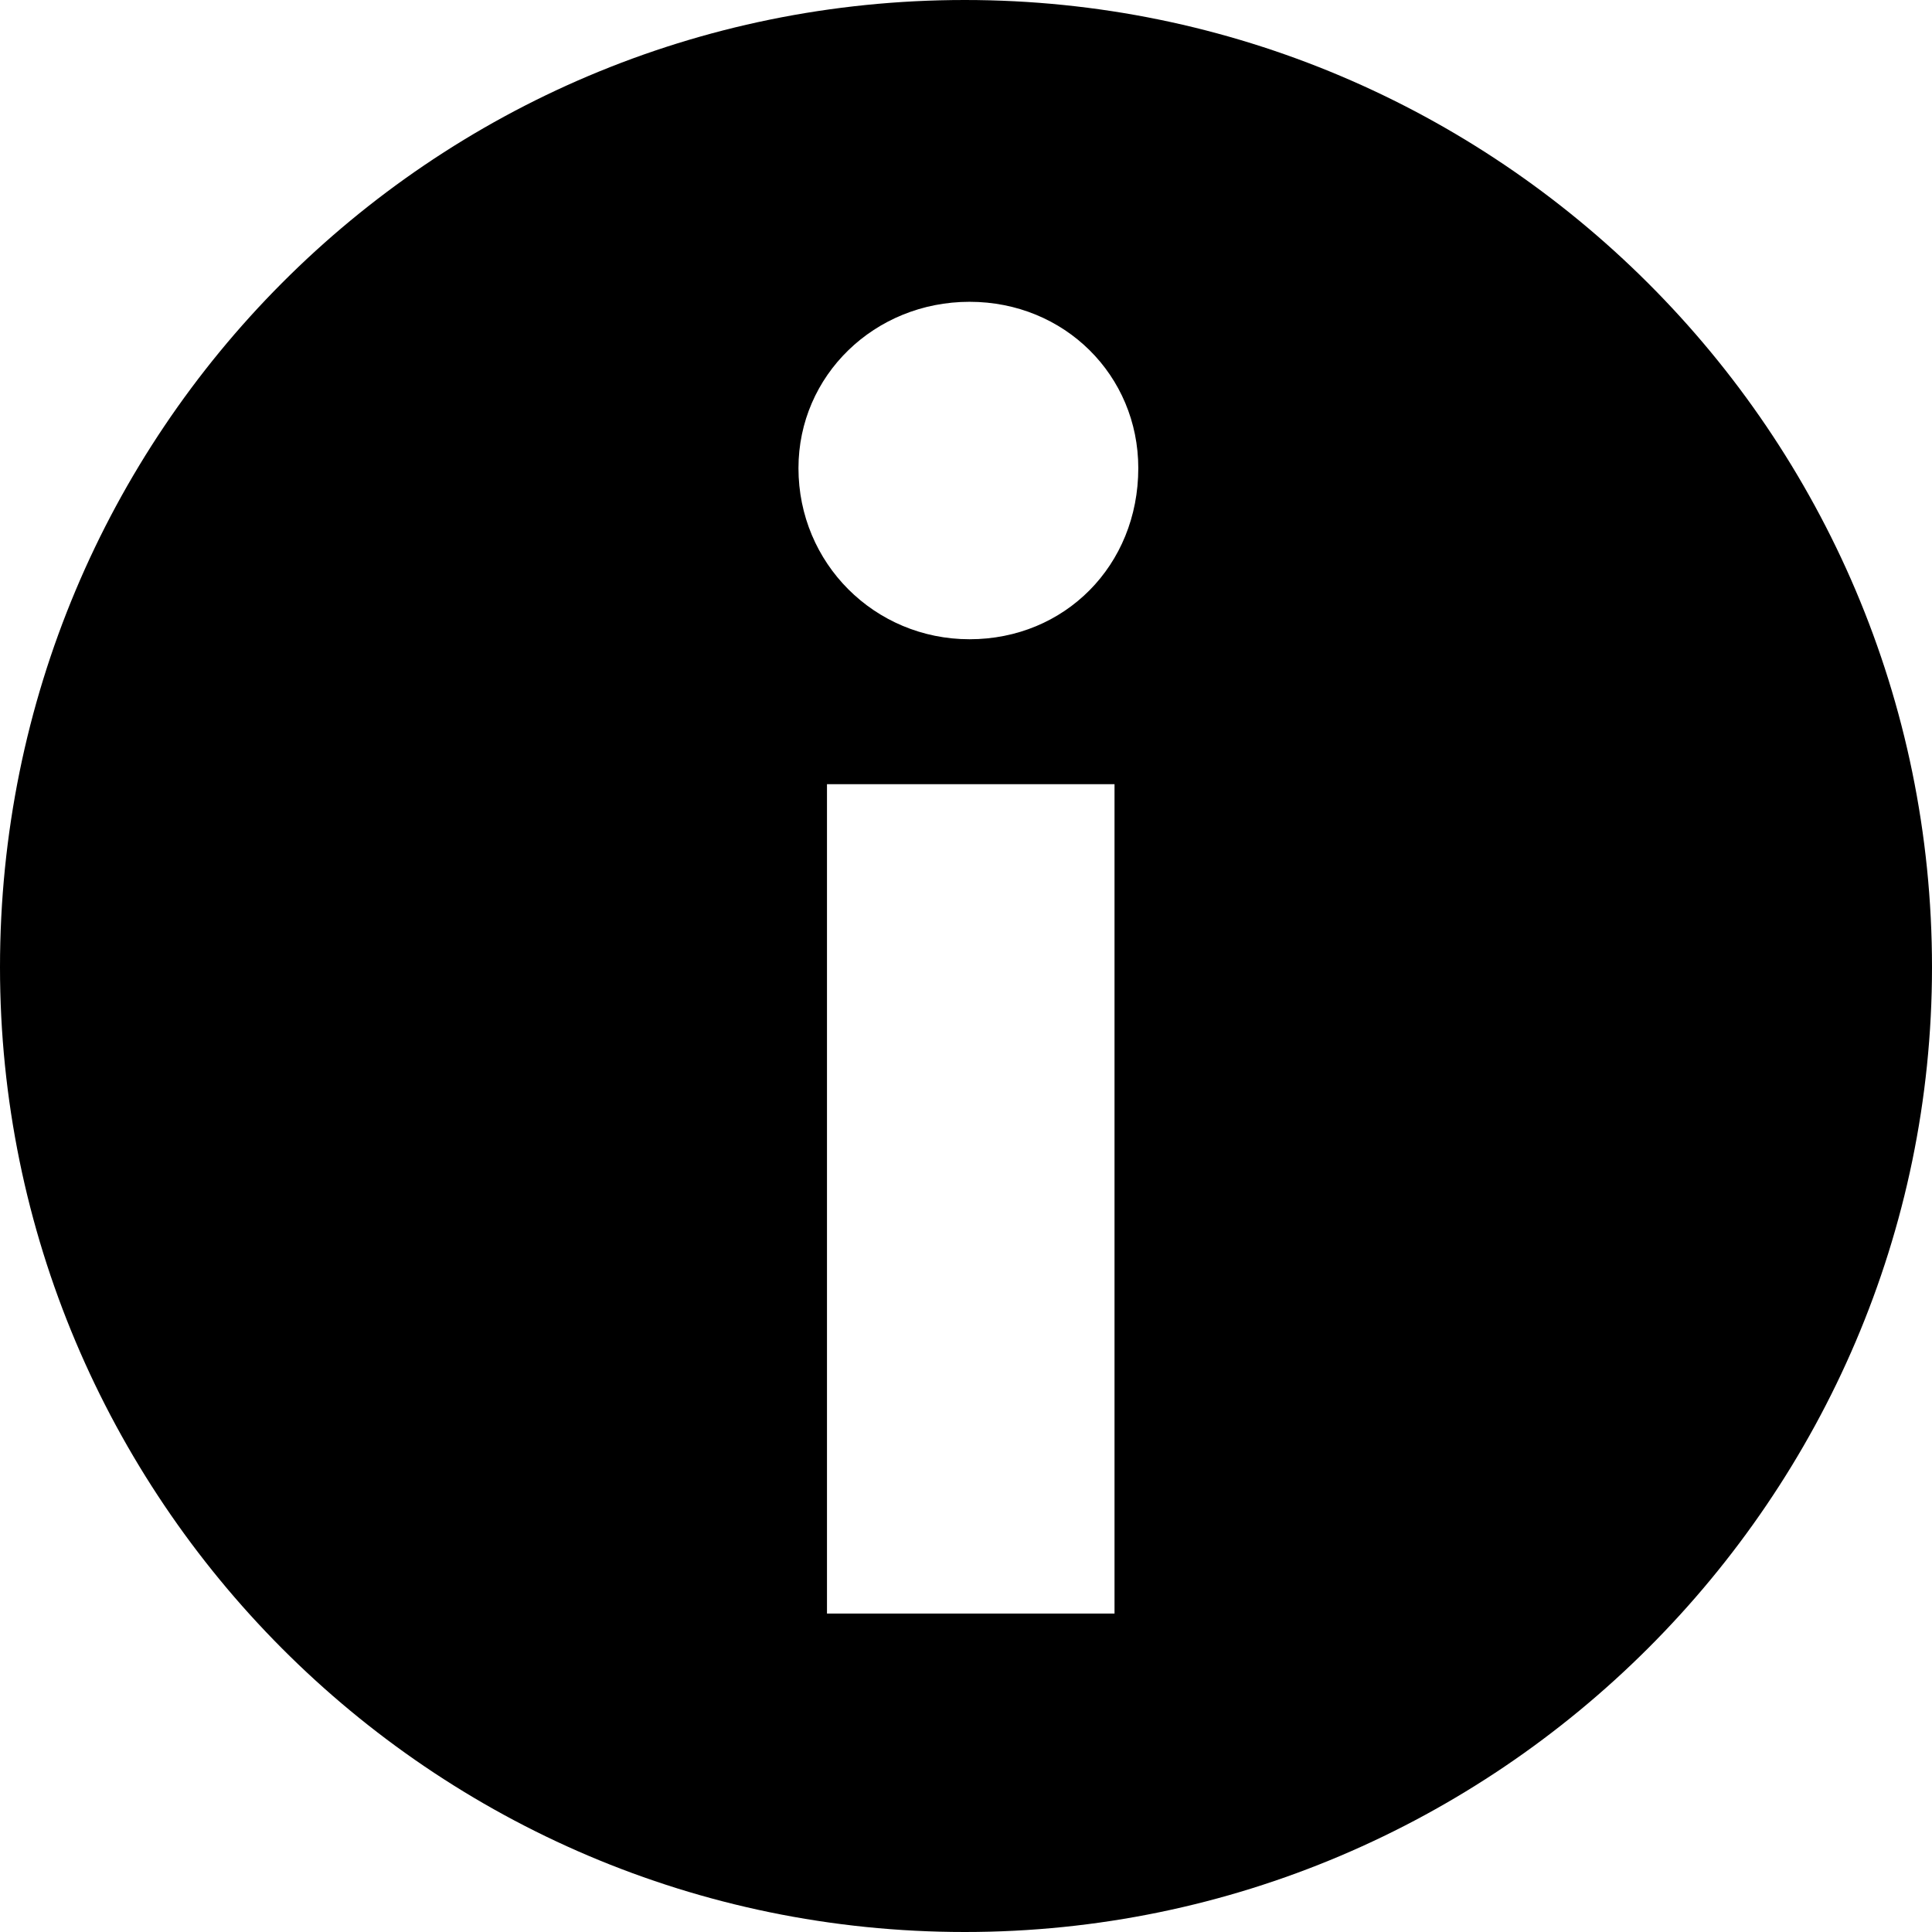
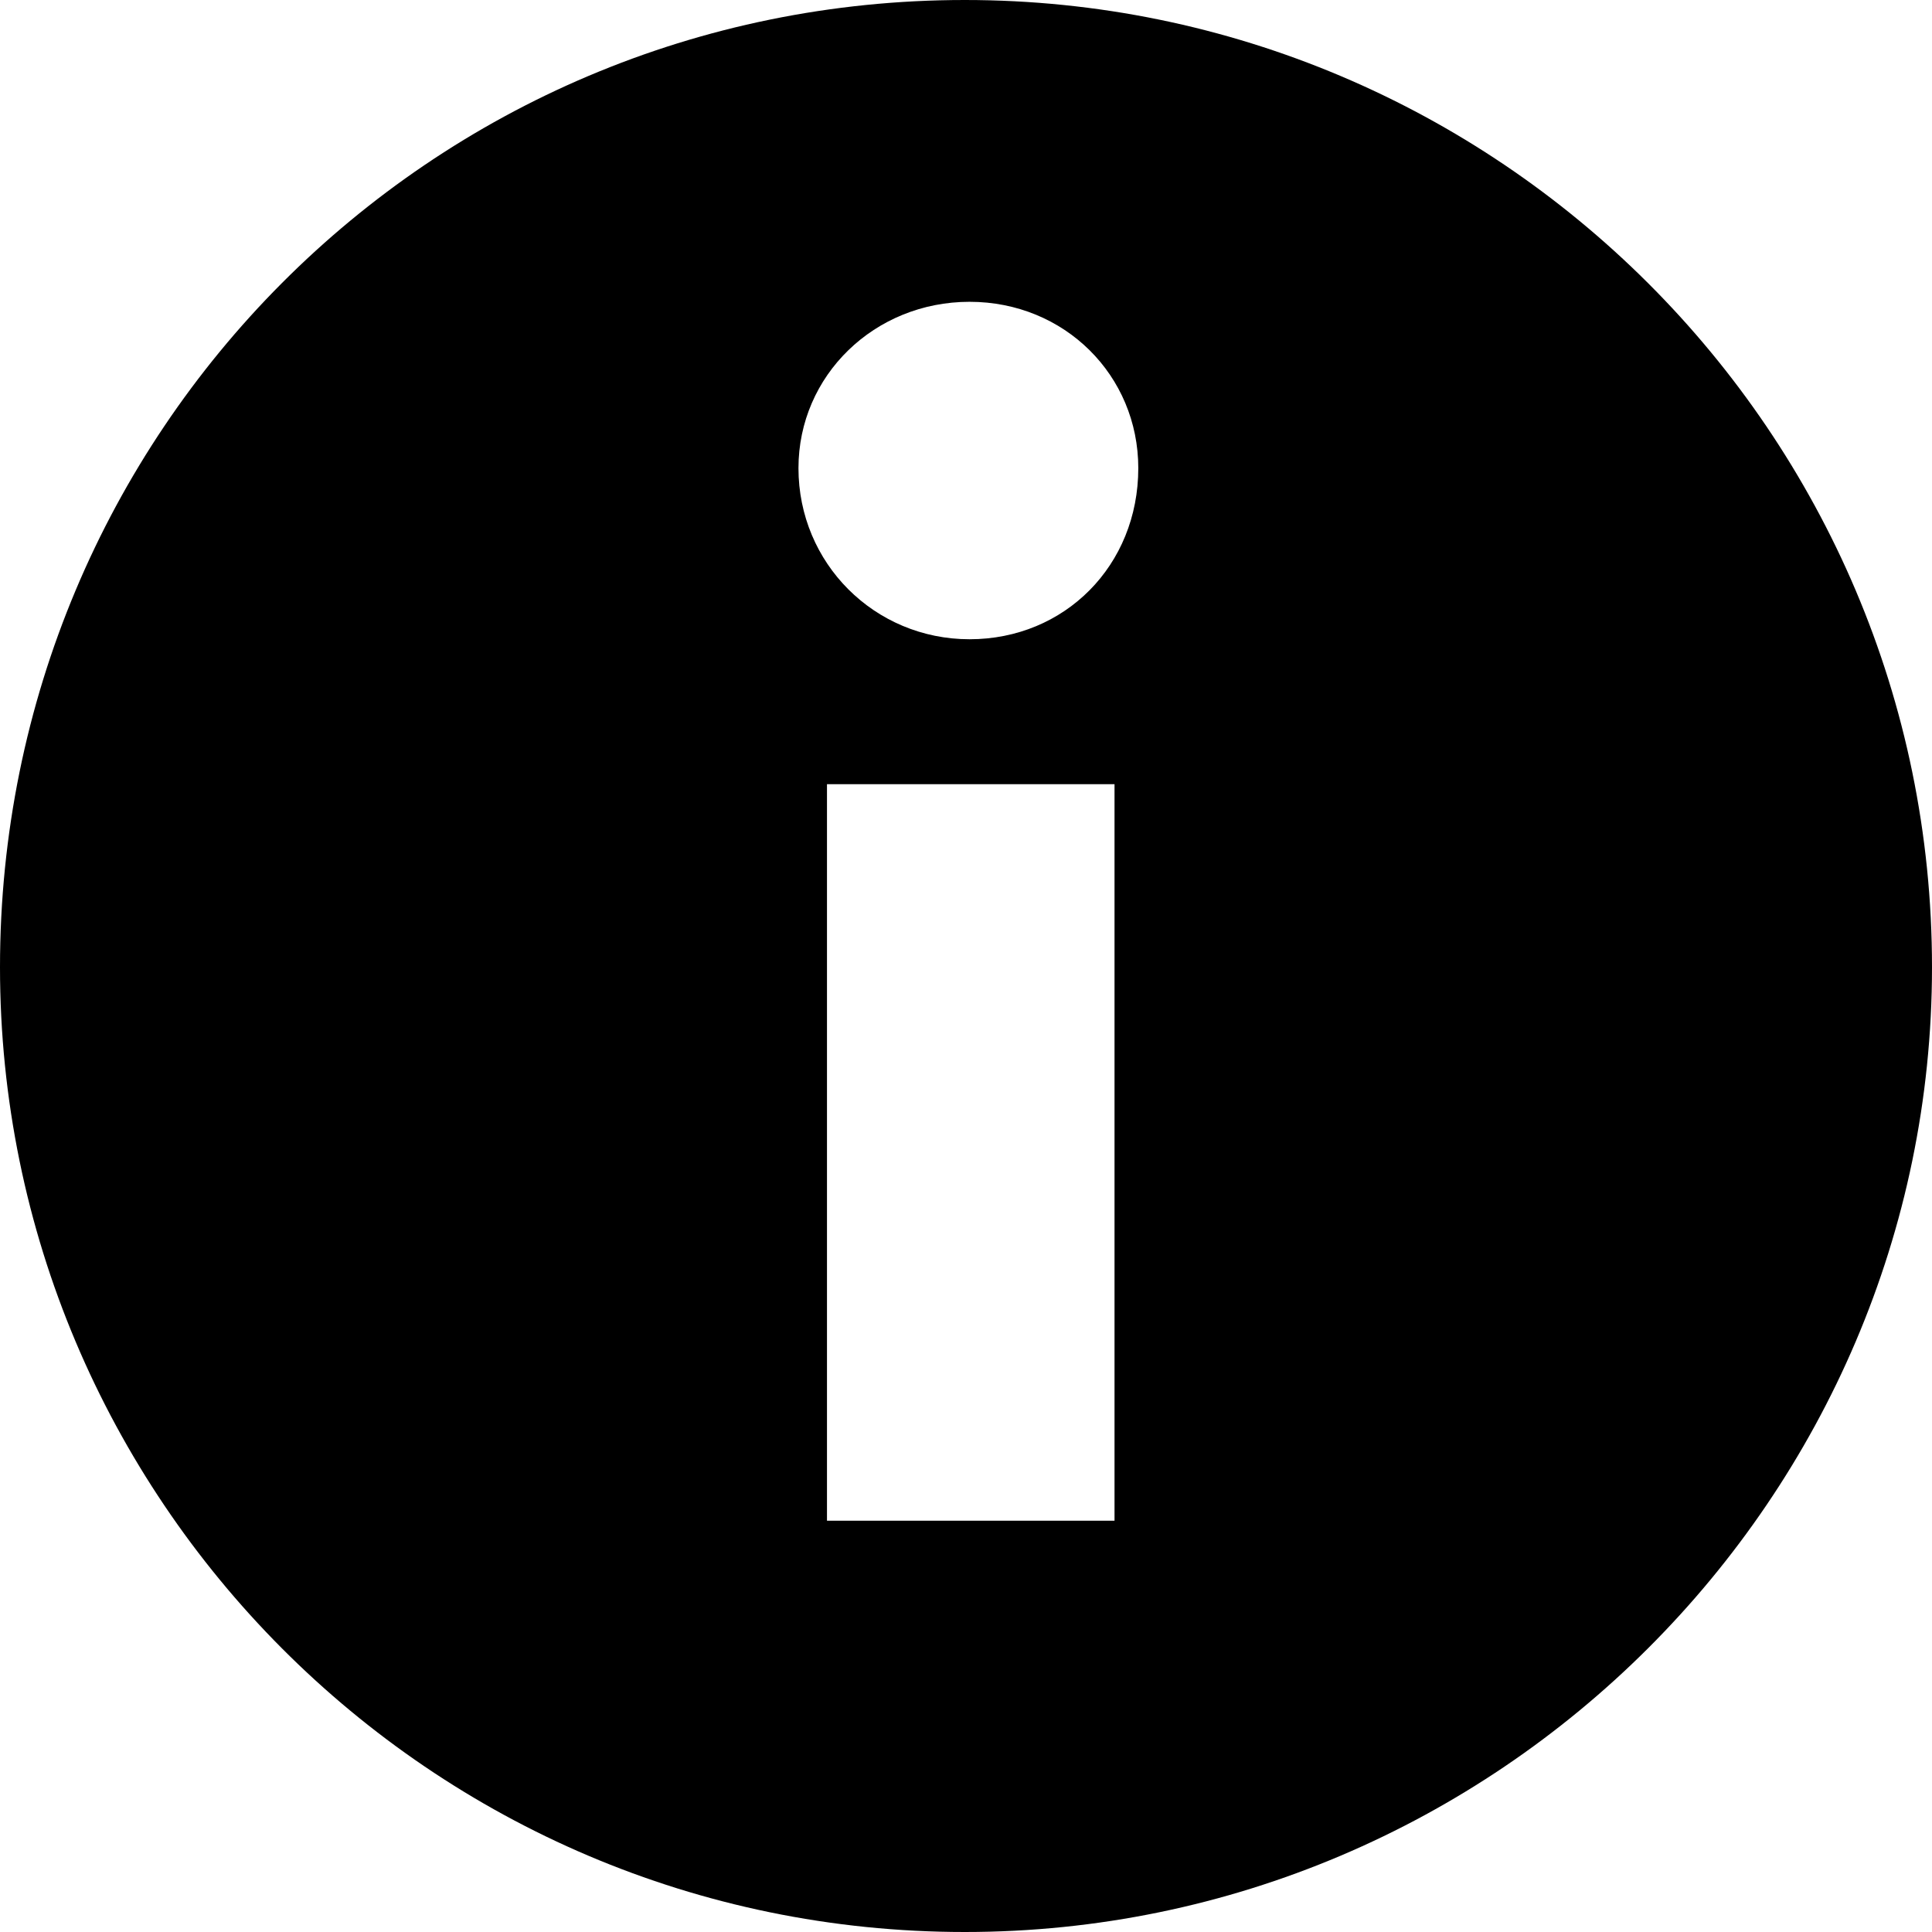
<svg xmlns="http://www.w3.org/2000/svg" version="1.1" width="416.256" height="416.256" viewBox="0 0 416.256 416.256" id="svg1">
  <defs id="defs1" />
-   <g id="icomoon-ignore" transform="translate(0,-47.616)" />
-   <path fill="#000000" d="M 240.128,347.648 V 168.96 h -61.952 v 178.688 z m -31.232,-209.92 c 20.48,0 36.352,-15.872 36.352,-36.864 0,-19.968 -15.872,-35.84 -36.352,-35.84 -20.48,0 -36.864,15.872 -36.864,35.84 0,20.48 16.384,36.864 36.864,36.864 z M 207.872,0 C 322.56,0 416.256,93.184 416.256,208.384 416.256,322.56 322.56,416.256 207.872,416.256 92.672,416.256 0,322.56 0,208.384 0,93.184 92.672,0 207.872,0 Z" id="path1" />
+   <path fill="#000000" d="M 240.128,327.648 V 168.96 h -61.952 v 158.688 z m -31.232,-189.92 c 20.48,0 36.352,-15.872 36.352,-36.864 0,-19.968 -15.872,-35.84 -36.352,-35.84 -20.48,0 -36.864,15.872 -36.864,35.84 0,20.48 16.384,36.864 36.864,36.864 z M 207.872,0 C 322.56,0 416.256,93.184 416.256,208.384 416.256,322.56 322.56,416.256 207.872,416.256 92.672,416.256 0,322.56 0,208.384 0,93.184 92.672,0 207.872,0 Z" id="path1" />
</svg>
